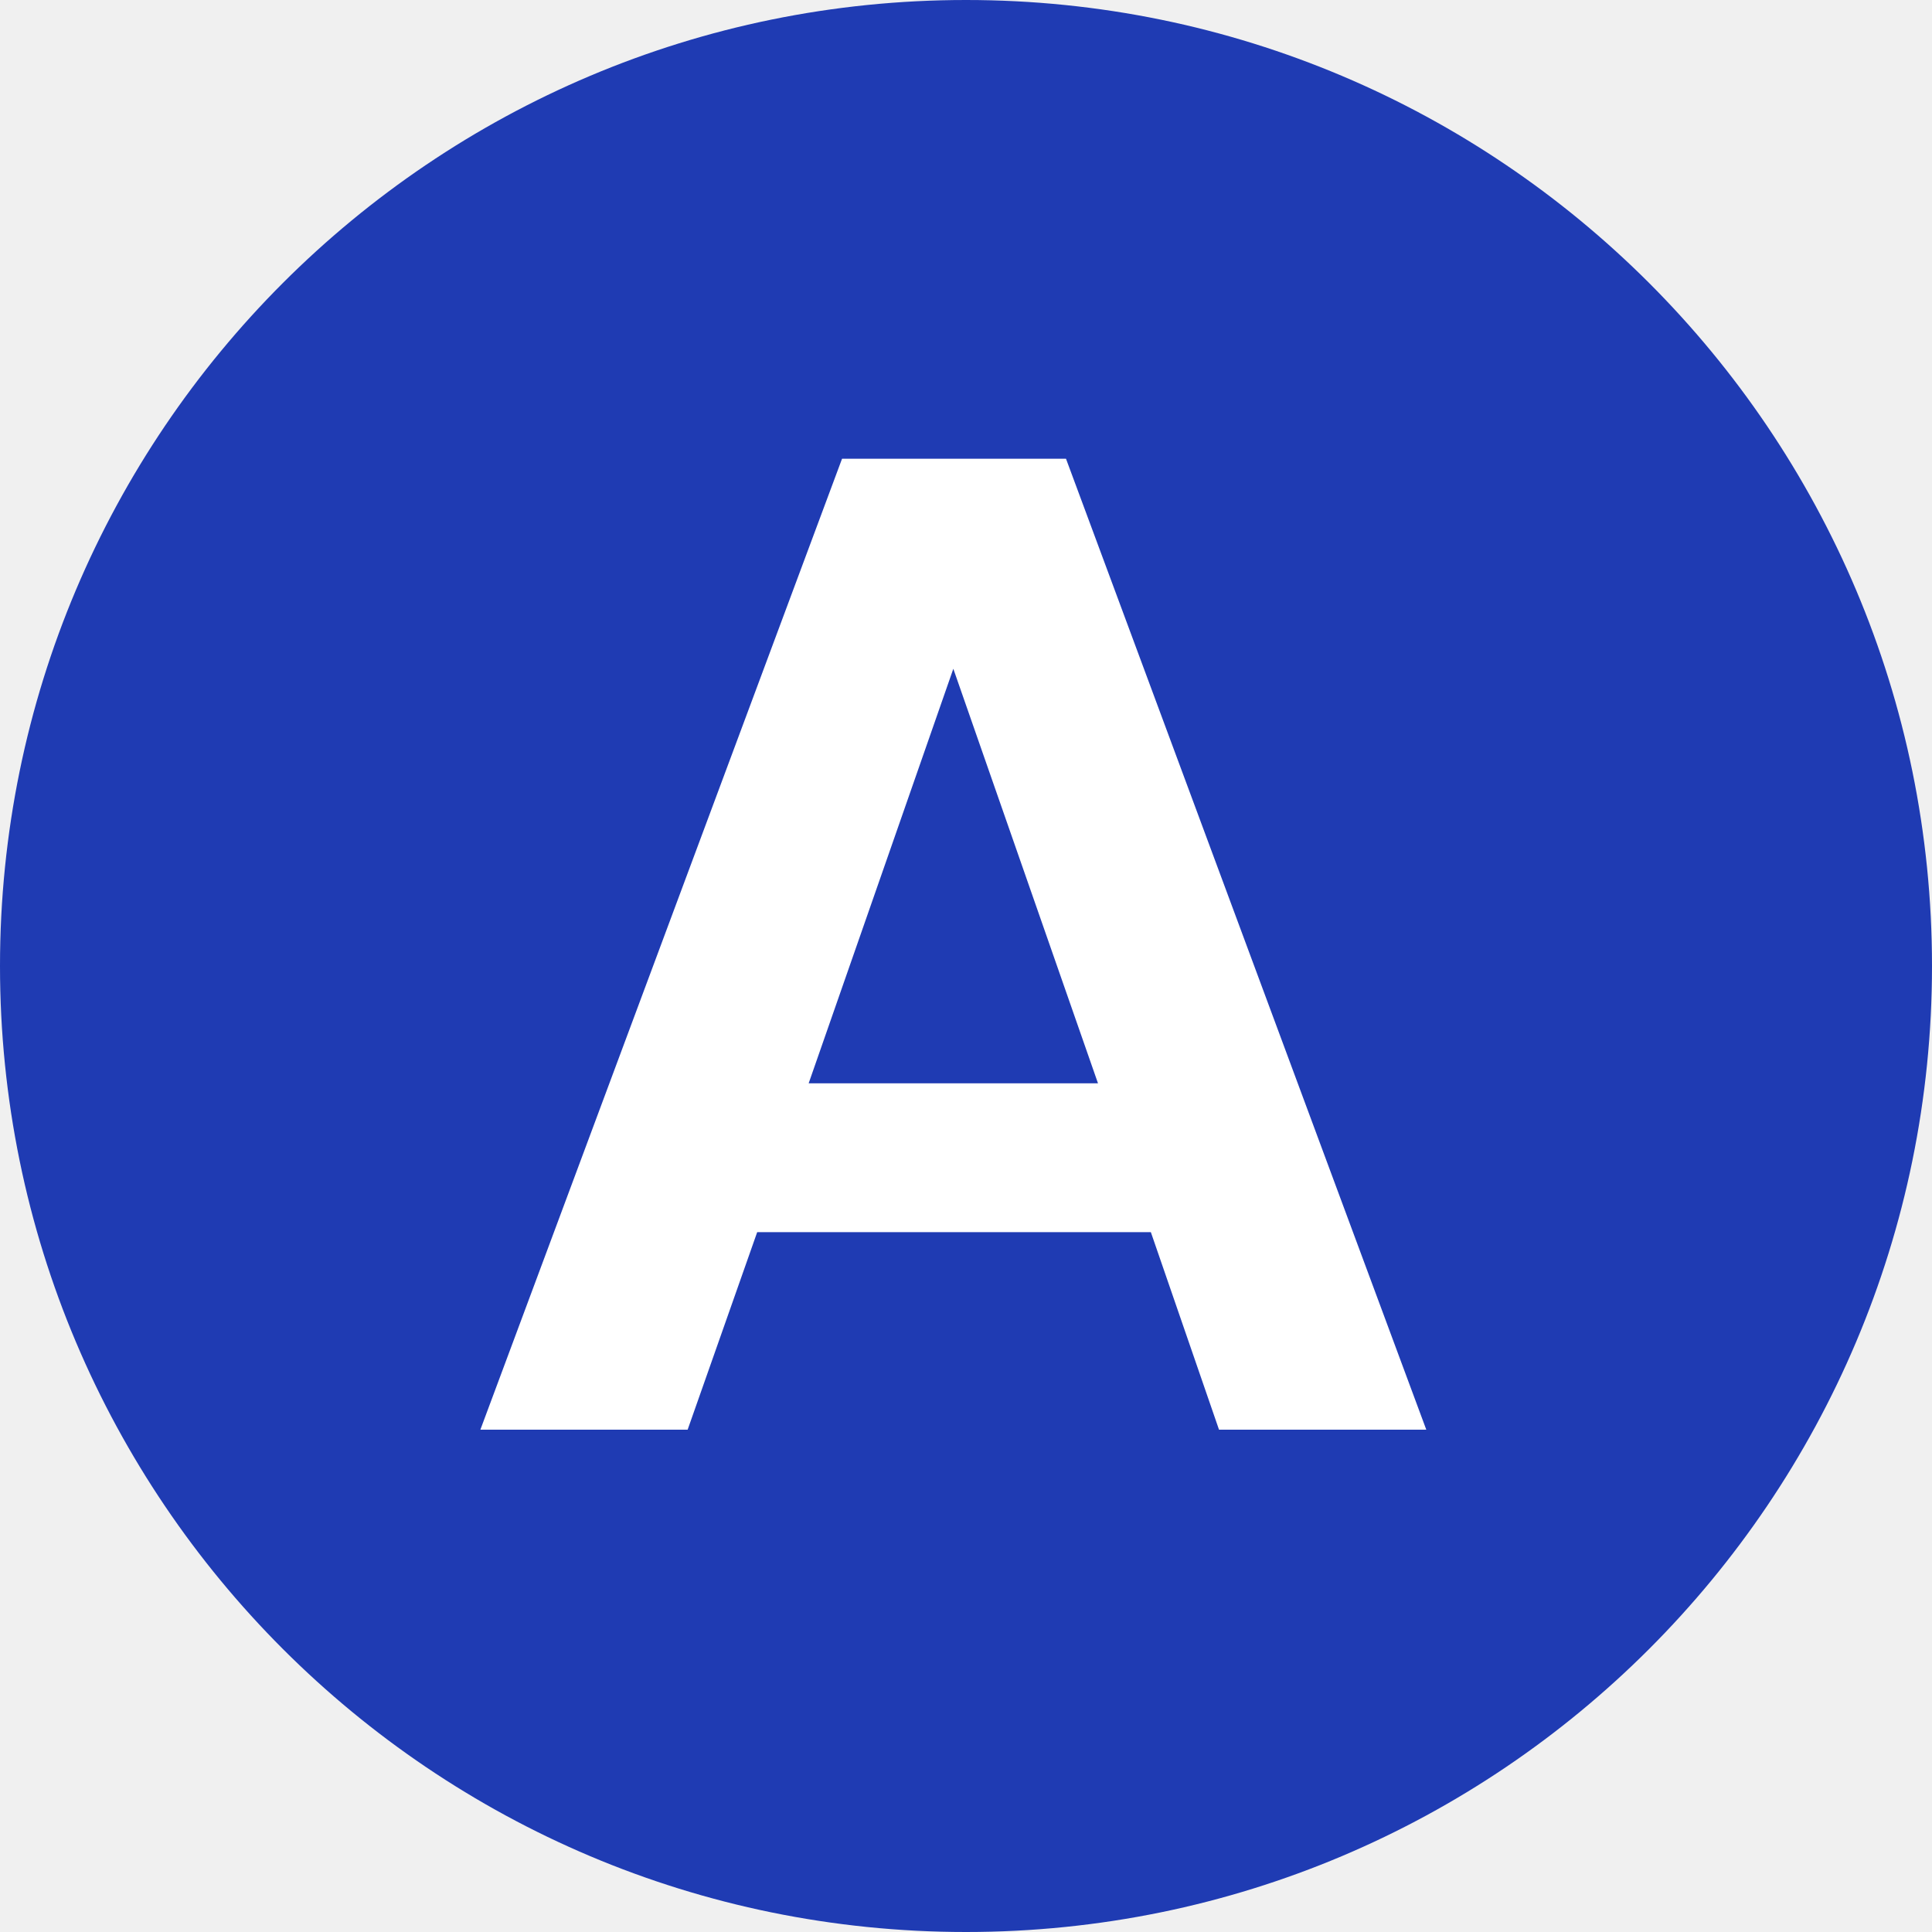
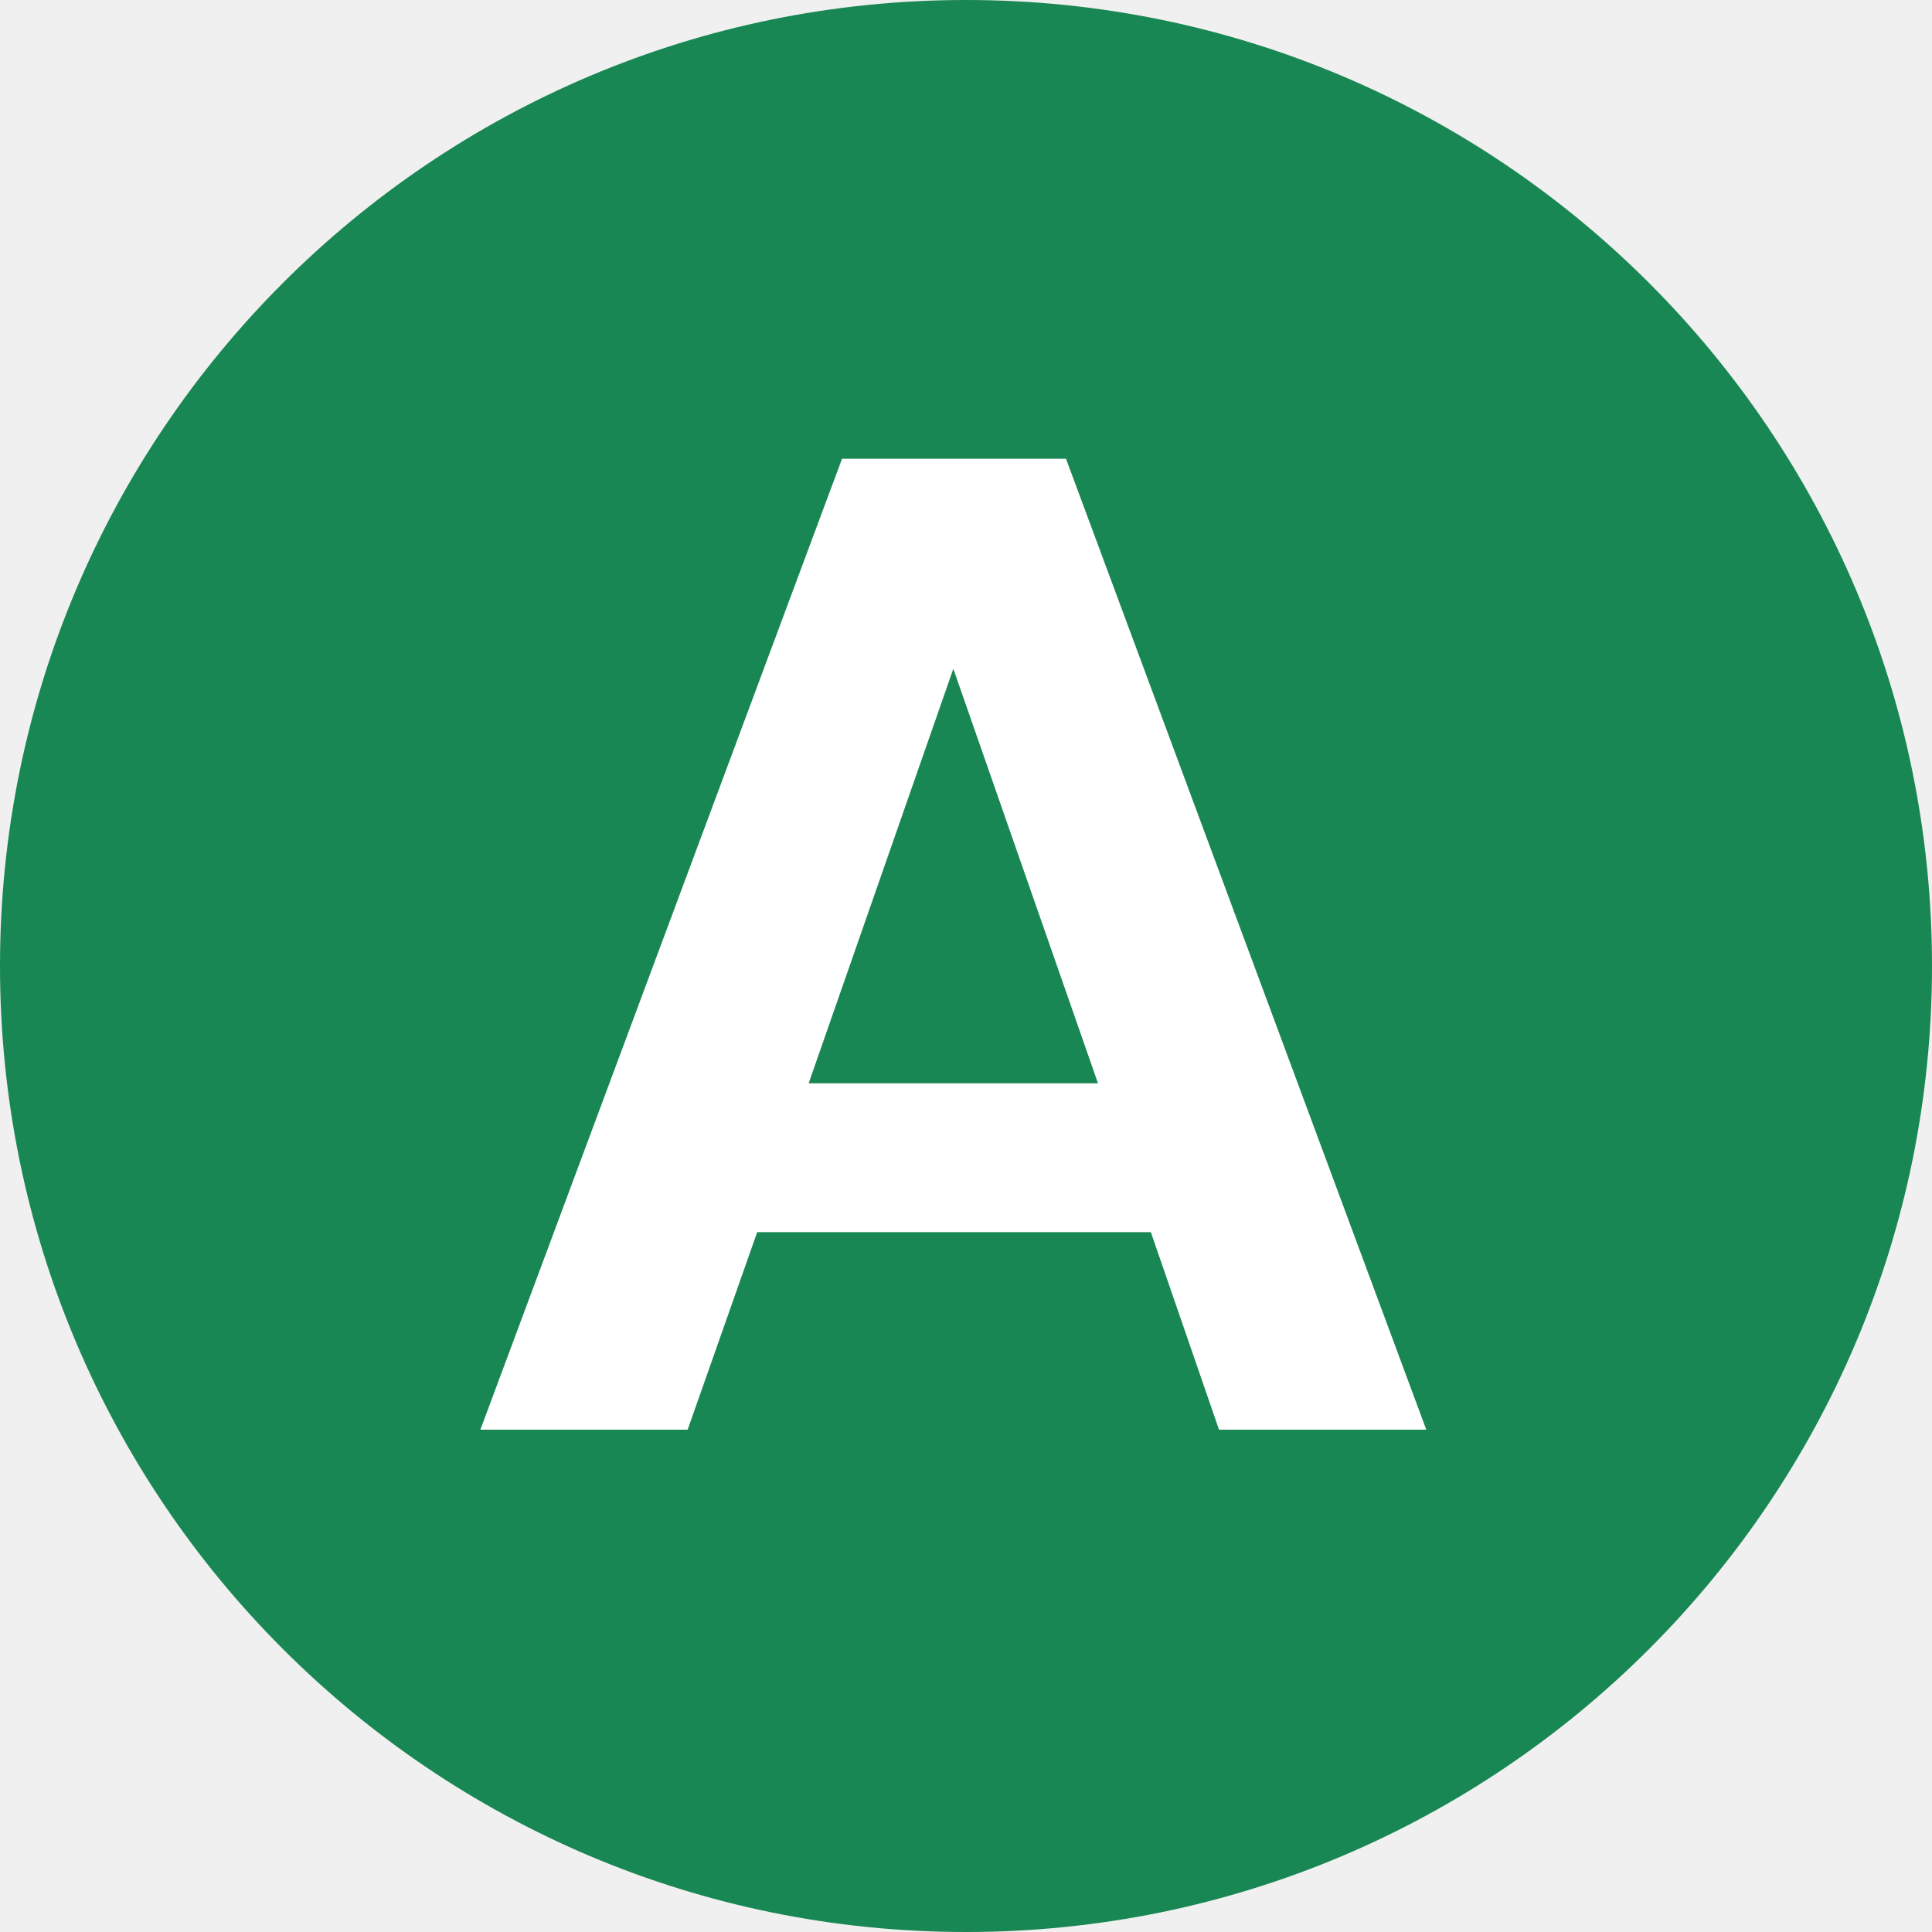
<svg xmlns="http://www.w3.org/2000/svg" width="50" height="50" viewBox="0 0 50 50" fill="none">
-   <circle cx="25" cy="25" r="25" fill="#1F3BB3" />
+   <circle cx="25" cy="25" r="25" fill=" #198754" />
  <path d="M29.784 31.888H19.596L17.796 37H12.432L21.792 11.872H27.588L36.912 37H31.548L29.784 31.888ZM28.416 28.036L24.672 17.308L20.928 28.036H28.416Z" fill="white" />
</svg>
